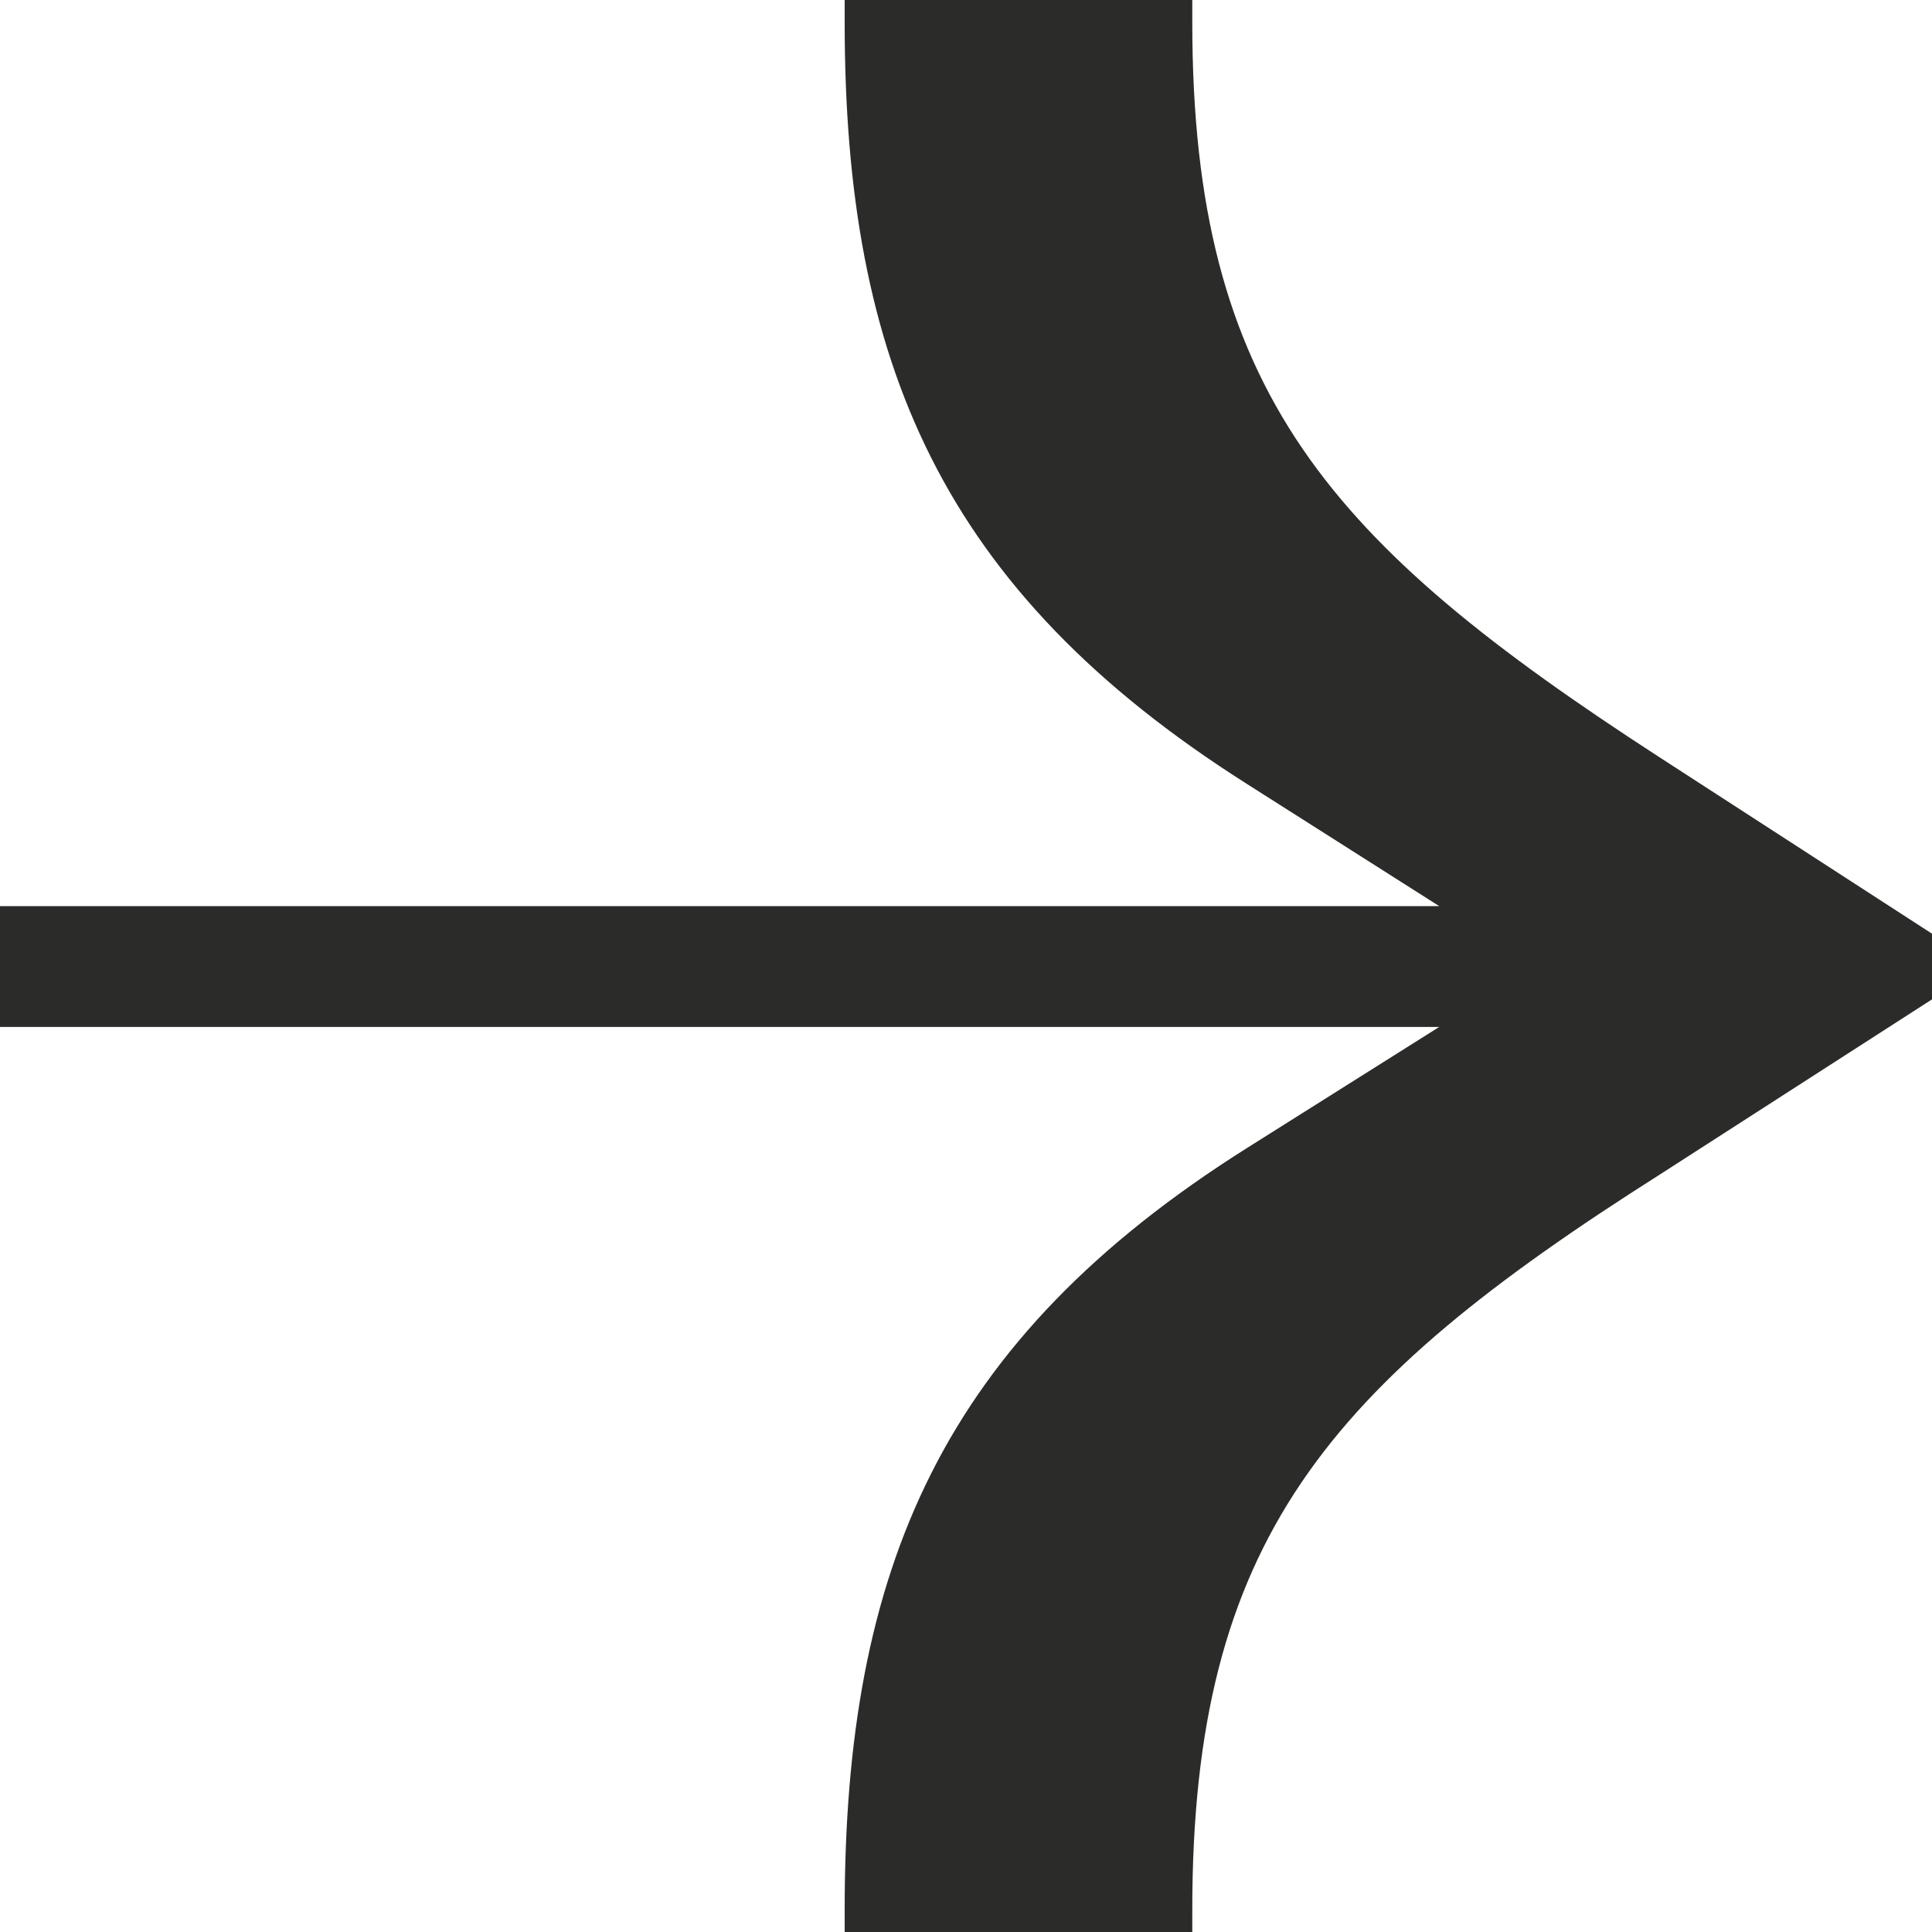
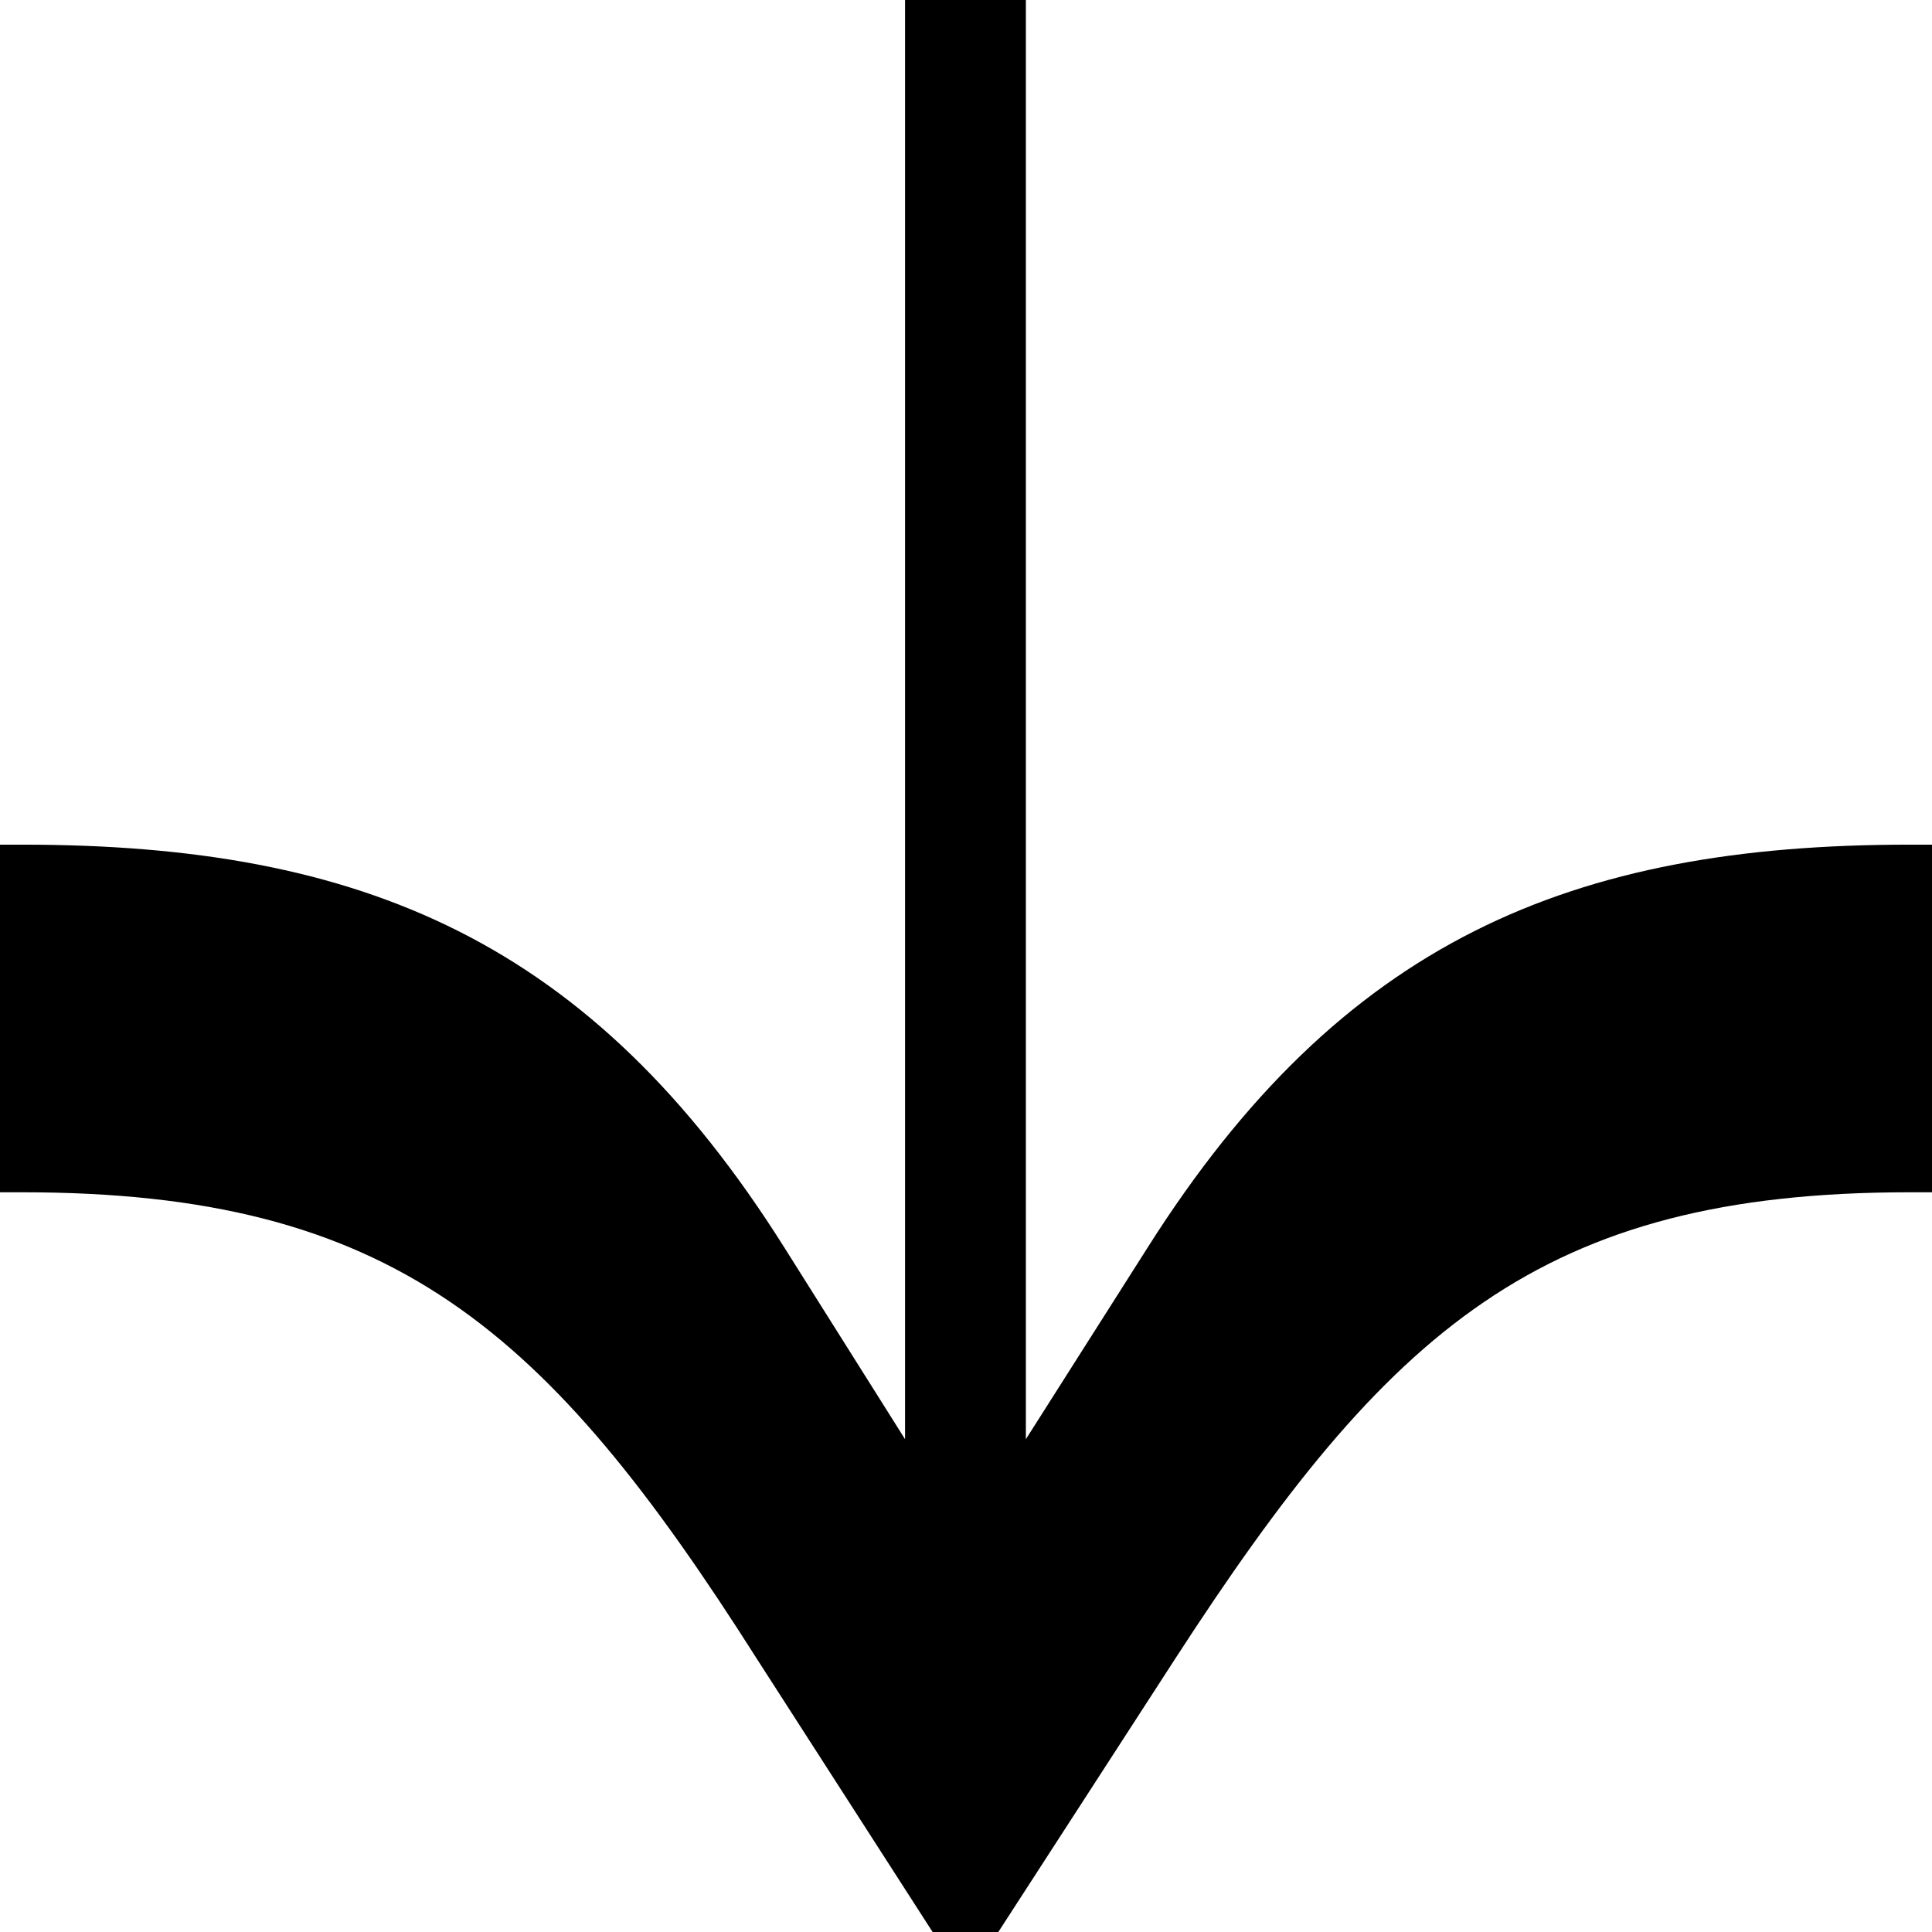
- <svg xmlns="http://www.w3.org/2000/svg" width="40" height="40" viewBox="0 0 40 40" fill="none">
-   <path d="M17.488 0.461C17.488 7.482 19.484 12.222 25.826 16.237L29.797 18.76L29.709 18.76L-9.28417e-07 18.76L-8.19079e-07 21.262L29.709 21.262L29.797 21.262L25.826 23.763C19.484 27.756 17.488 32.496 17.488 39.539L17.488 40L24.685 40L24.685 39.539C24.685 31.881 27.493 28.678 34.339 24.334L40 20.691L40 19.331L34.339 15.666C27.537 11.256 24.685 8.118 24.685 0.461L24.685 6.5504e-06L17.488 6.86498e-06L17.488 0.461Z" fill="#2B2C2A" />
+ <svg xmlns="http://www.w3.org/2000/svg" width="84" height="84" viewBox="0 0 84 84">
+   <path d="M83.032 36.724C68.287 36.724 58.335 40.917 49.902 54.234L44.603 62.574V62.389V0H39.35V62.389V62.574L34.098 54.234C25.712 40.917 15.759 36.724 0.968 36.724H0V51.838H0.968C17.049 51.838 23.776 57.736 32.9 72.112L40.548 84H43.405L51.1 72.112C60.362 57.828 66.951 51.838 83.032 51.838H84V36.724H83.032Z" />
</svg>
